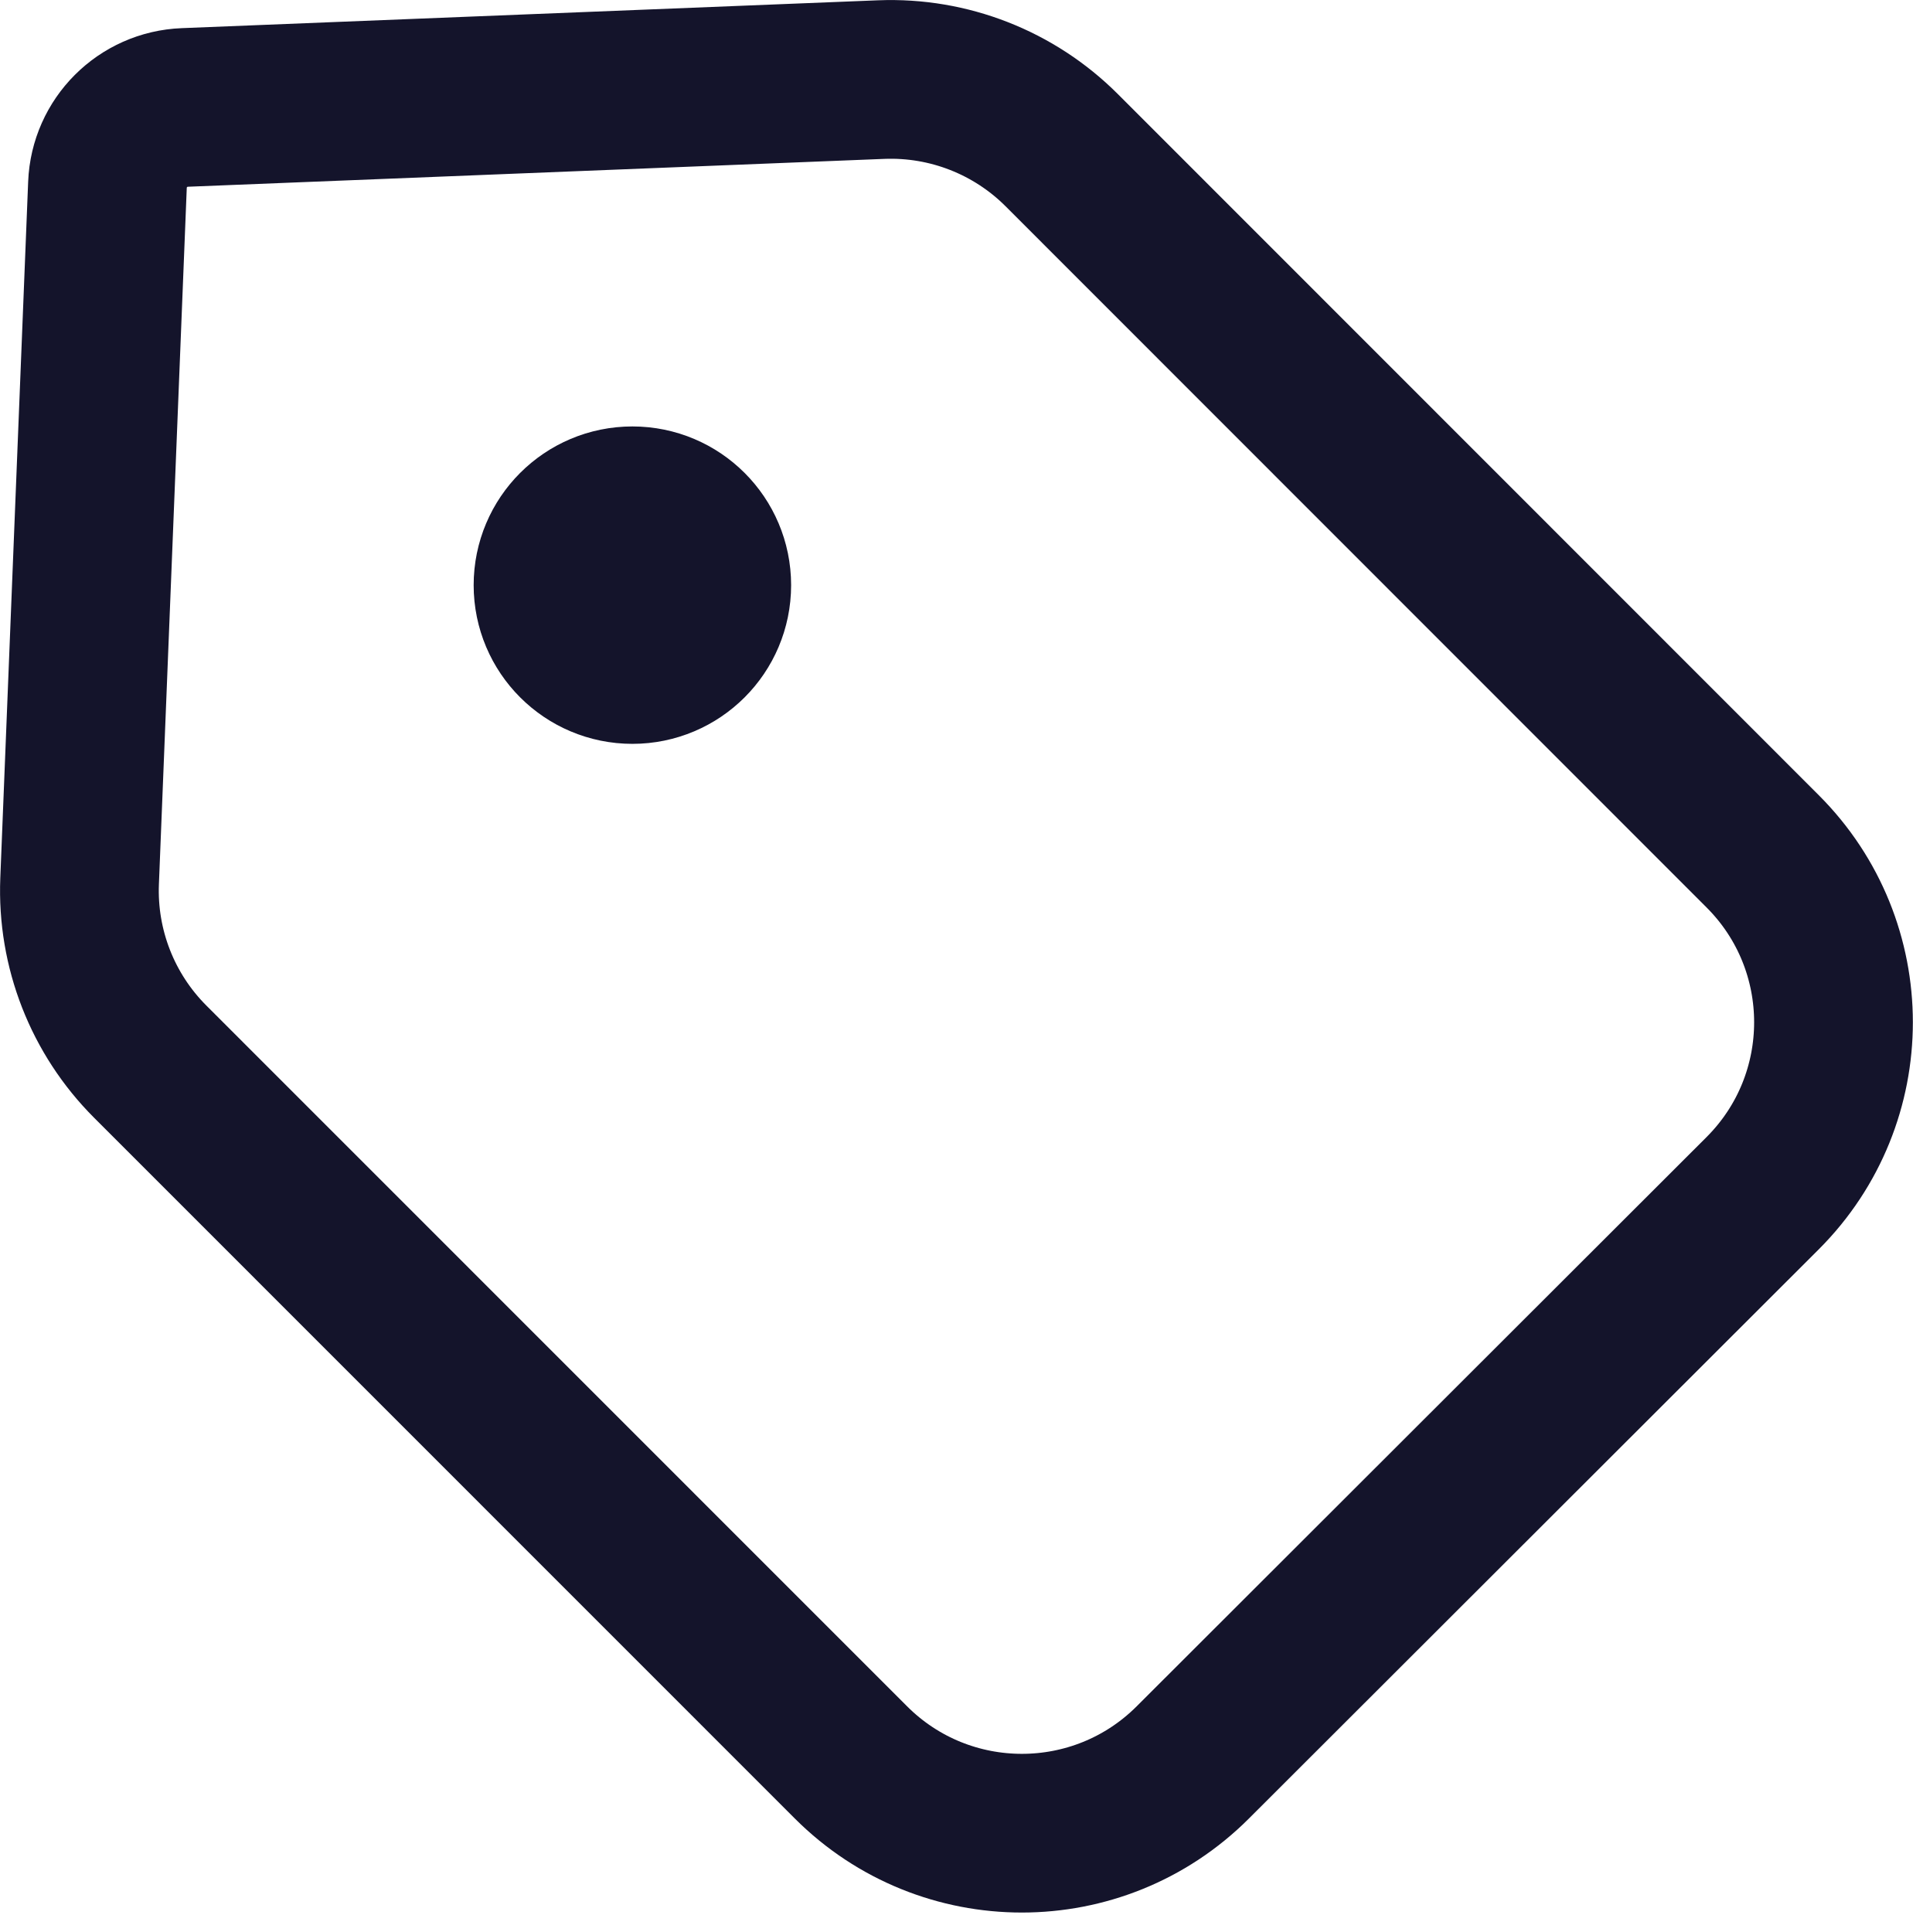
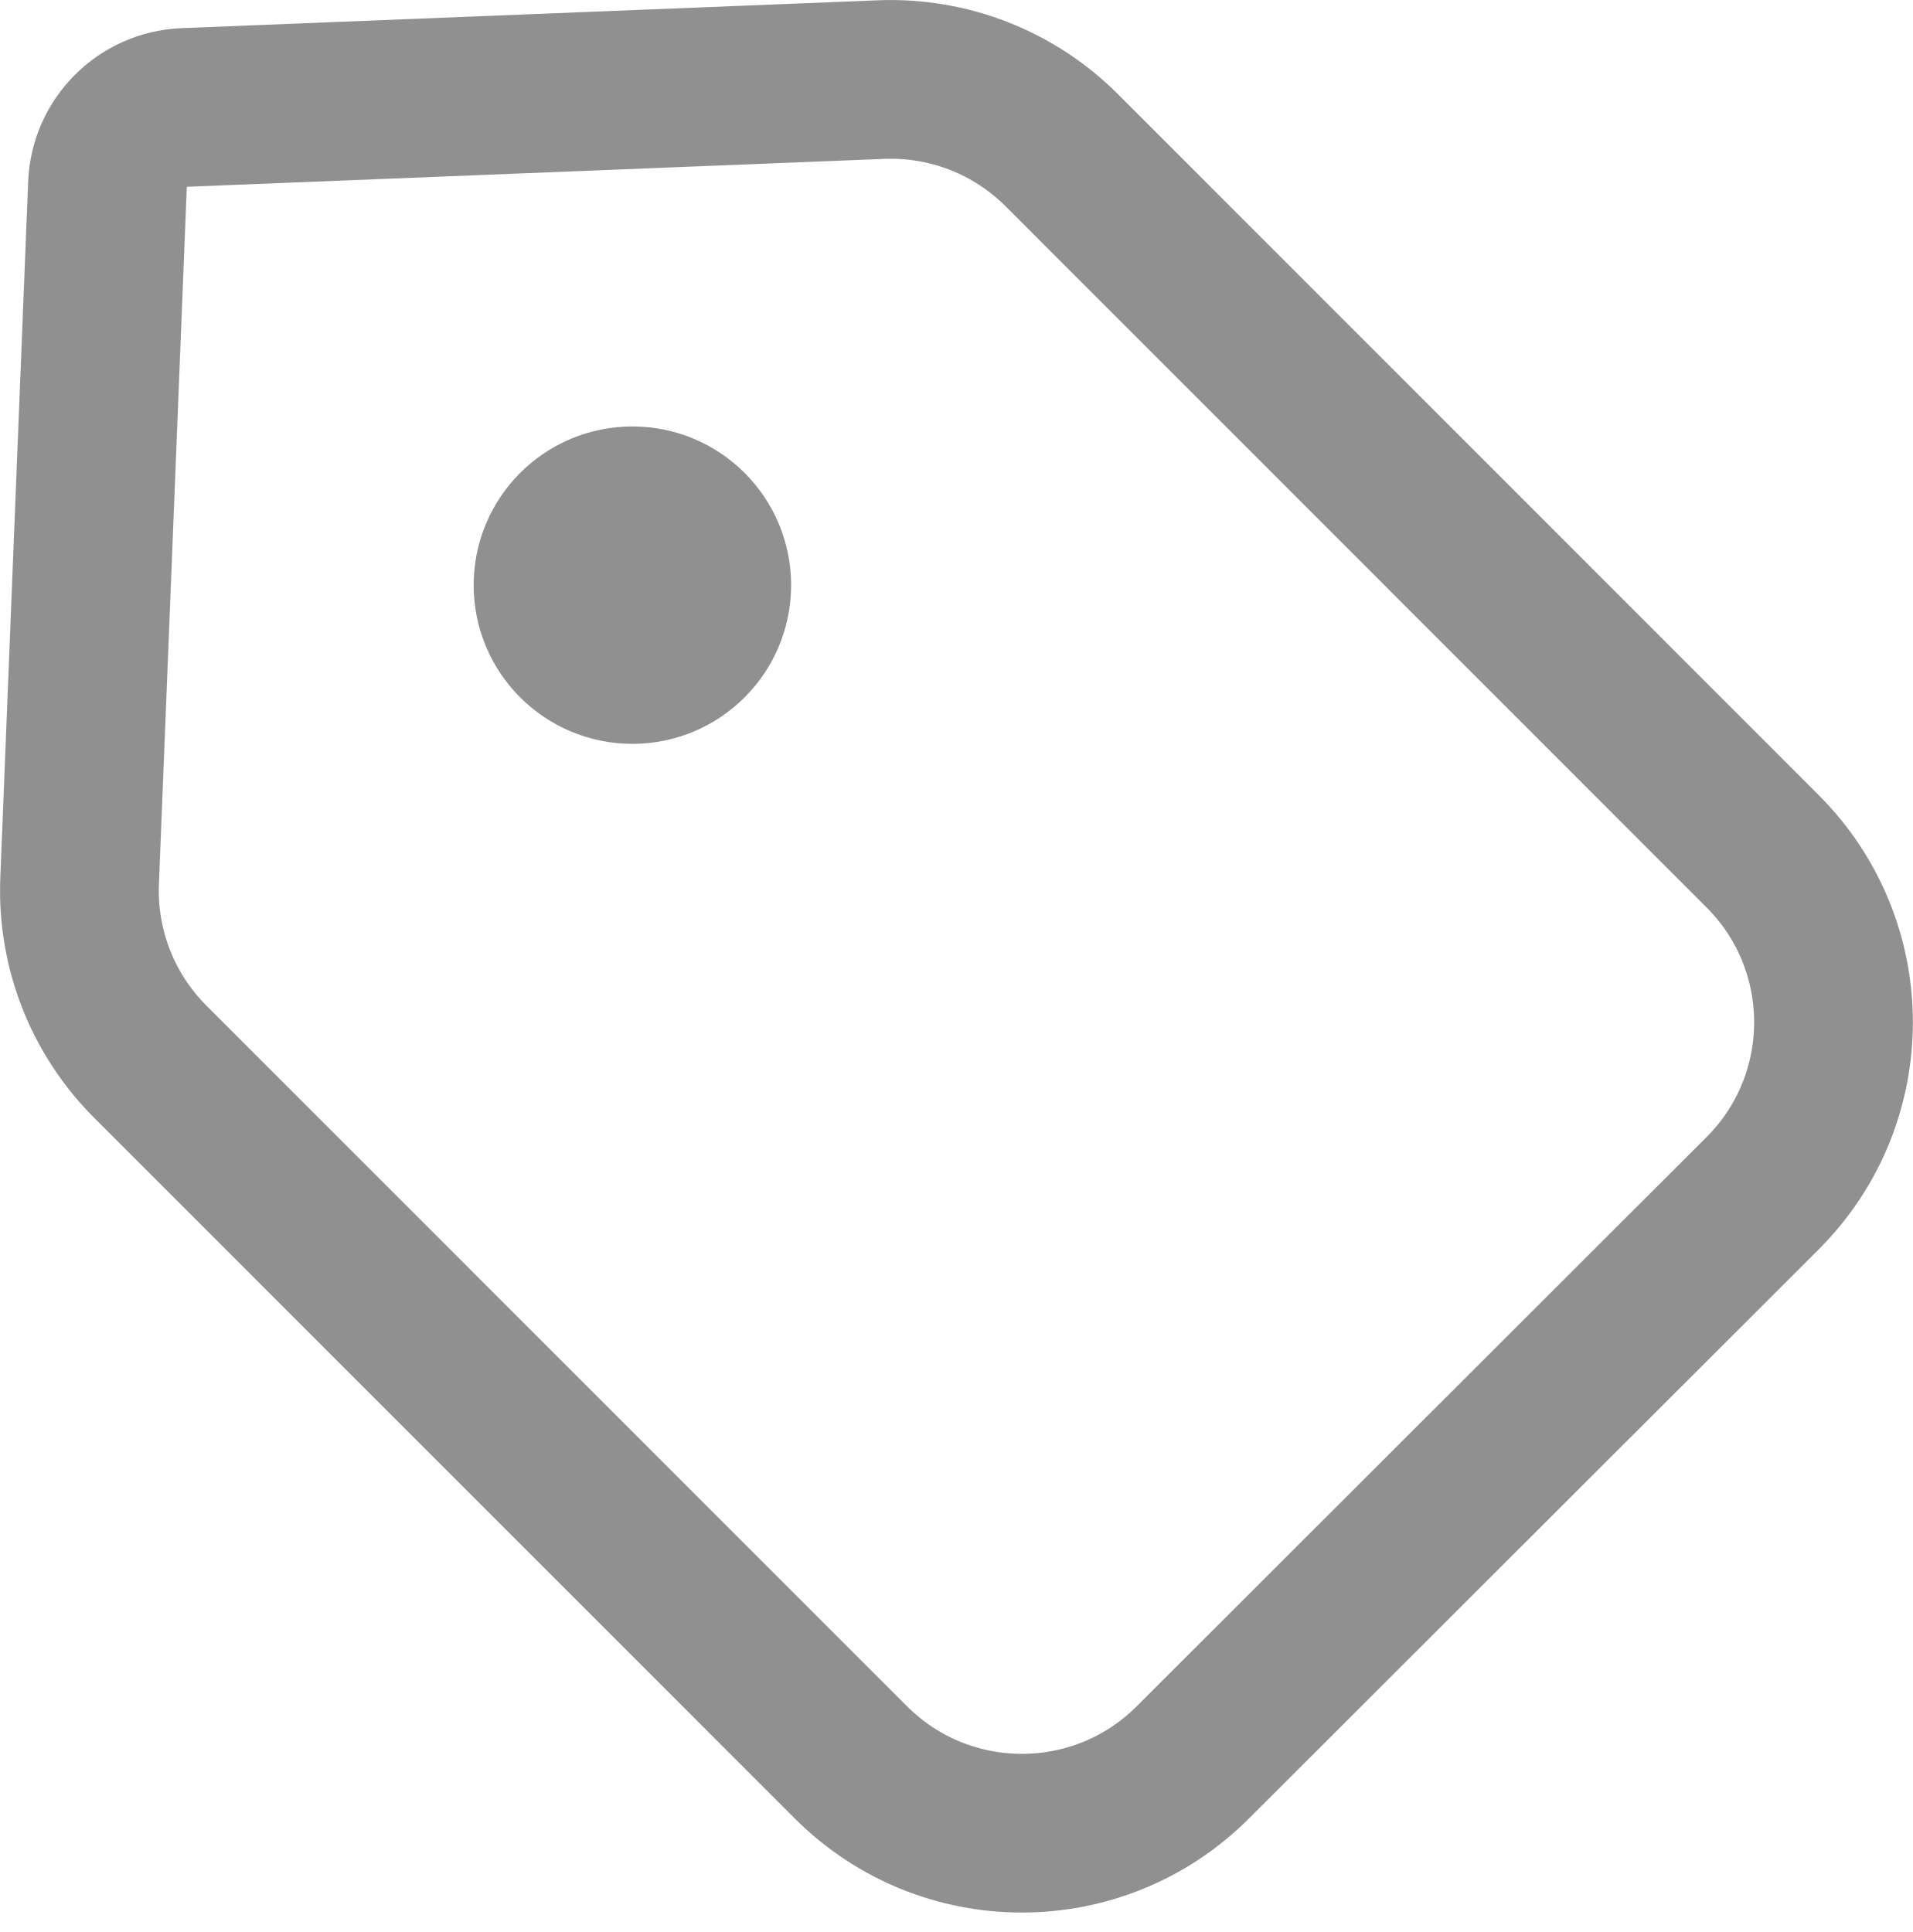
<svg xmlns="http://www.w3.org/2000/svg" width="24.102" height="24.347" viewBox="0 0 24.102 24.347">
-   <g id="Icons_-_Line_-_General" data-name="Icons - Line - General" transform="translate(0.051 0.048)">
-     <g id="Rectangle_4" data-name="Rectangle 4" fill="none" stroke="#14142b" stroke-width="1" opacity="0">
-       <rect width="24" height="24" stroke="none" />
-       <rect x="0.5" y="0.5" width="23" height="23" fill="none" />
-     </g>
-     <g id="Tag" transform="translate(-0.322 -0.319)">
-       <path id="Path_25" data-name="Path 25" d="M11.374,1.274a3.046,3.046,0,0,1,2.275.89L22.481,11a3.046,3.046,0,0,1,0,4.307L15.3,22.481a3.046,3.046,0,0,1-4.307,0L2.164,13.65a3.046,3.046,0,0,1-.89-2.275L1.625,2.6A1.015,1.015,0,0,1,2.6,1.625Z" fill="none" stroke="#14142b" stroke-width="2" />
-       <circle id="Ellipse_9" data-name="Ellipse 9" cx="1" cy="1" r="1" transform="translate(7.239 6.645)" fill="none" stroke="#14142b" stroke-width="2" />
-     </g>
+   <g transform="translate(1.001 1.001)">
+     <path d="M11.374,1.274a3.046,3.046,0,0,1,2.275.89L22.481,11a3.046,3.046,0,0,1,0,4.307L15.3,22.481a3.046,3.046,0,0,1-4.307,0L2.164,13.65a3.046,3.046,0,0,1-.89-2.275L1.625,2.6A1.015,1.015,0,0,1,2.6,1.625Z" transform="translate(-1.272 -1.272)" fill="none" stroke="#909090" stroke-width="2" />
+     <circle cx="1" cy="1" r="1" transform="translate(5.967 5.373)" fill="none" stroke="#909090" stroke-width="2" />
  </g>
</svg>
